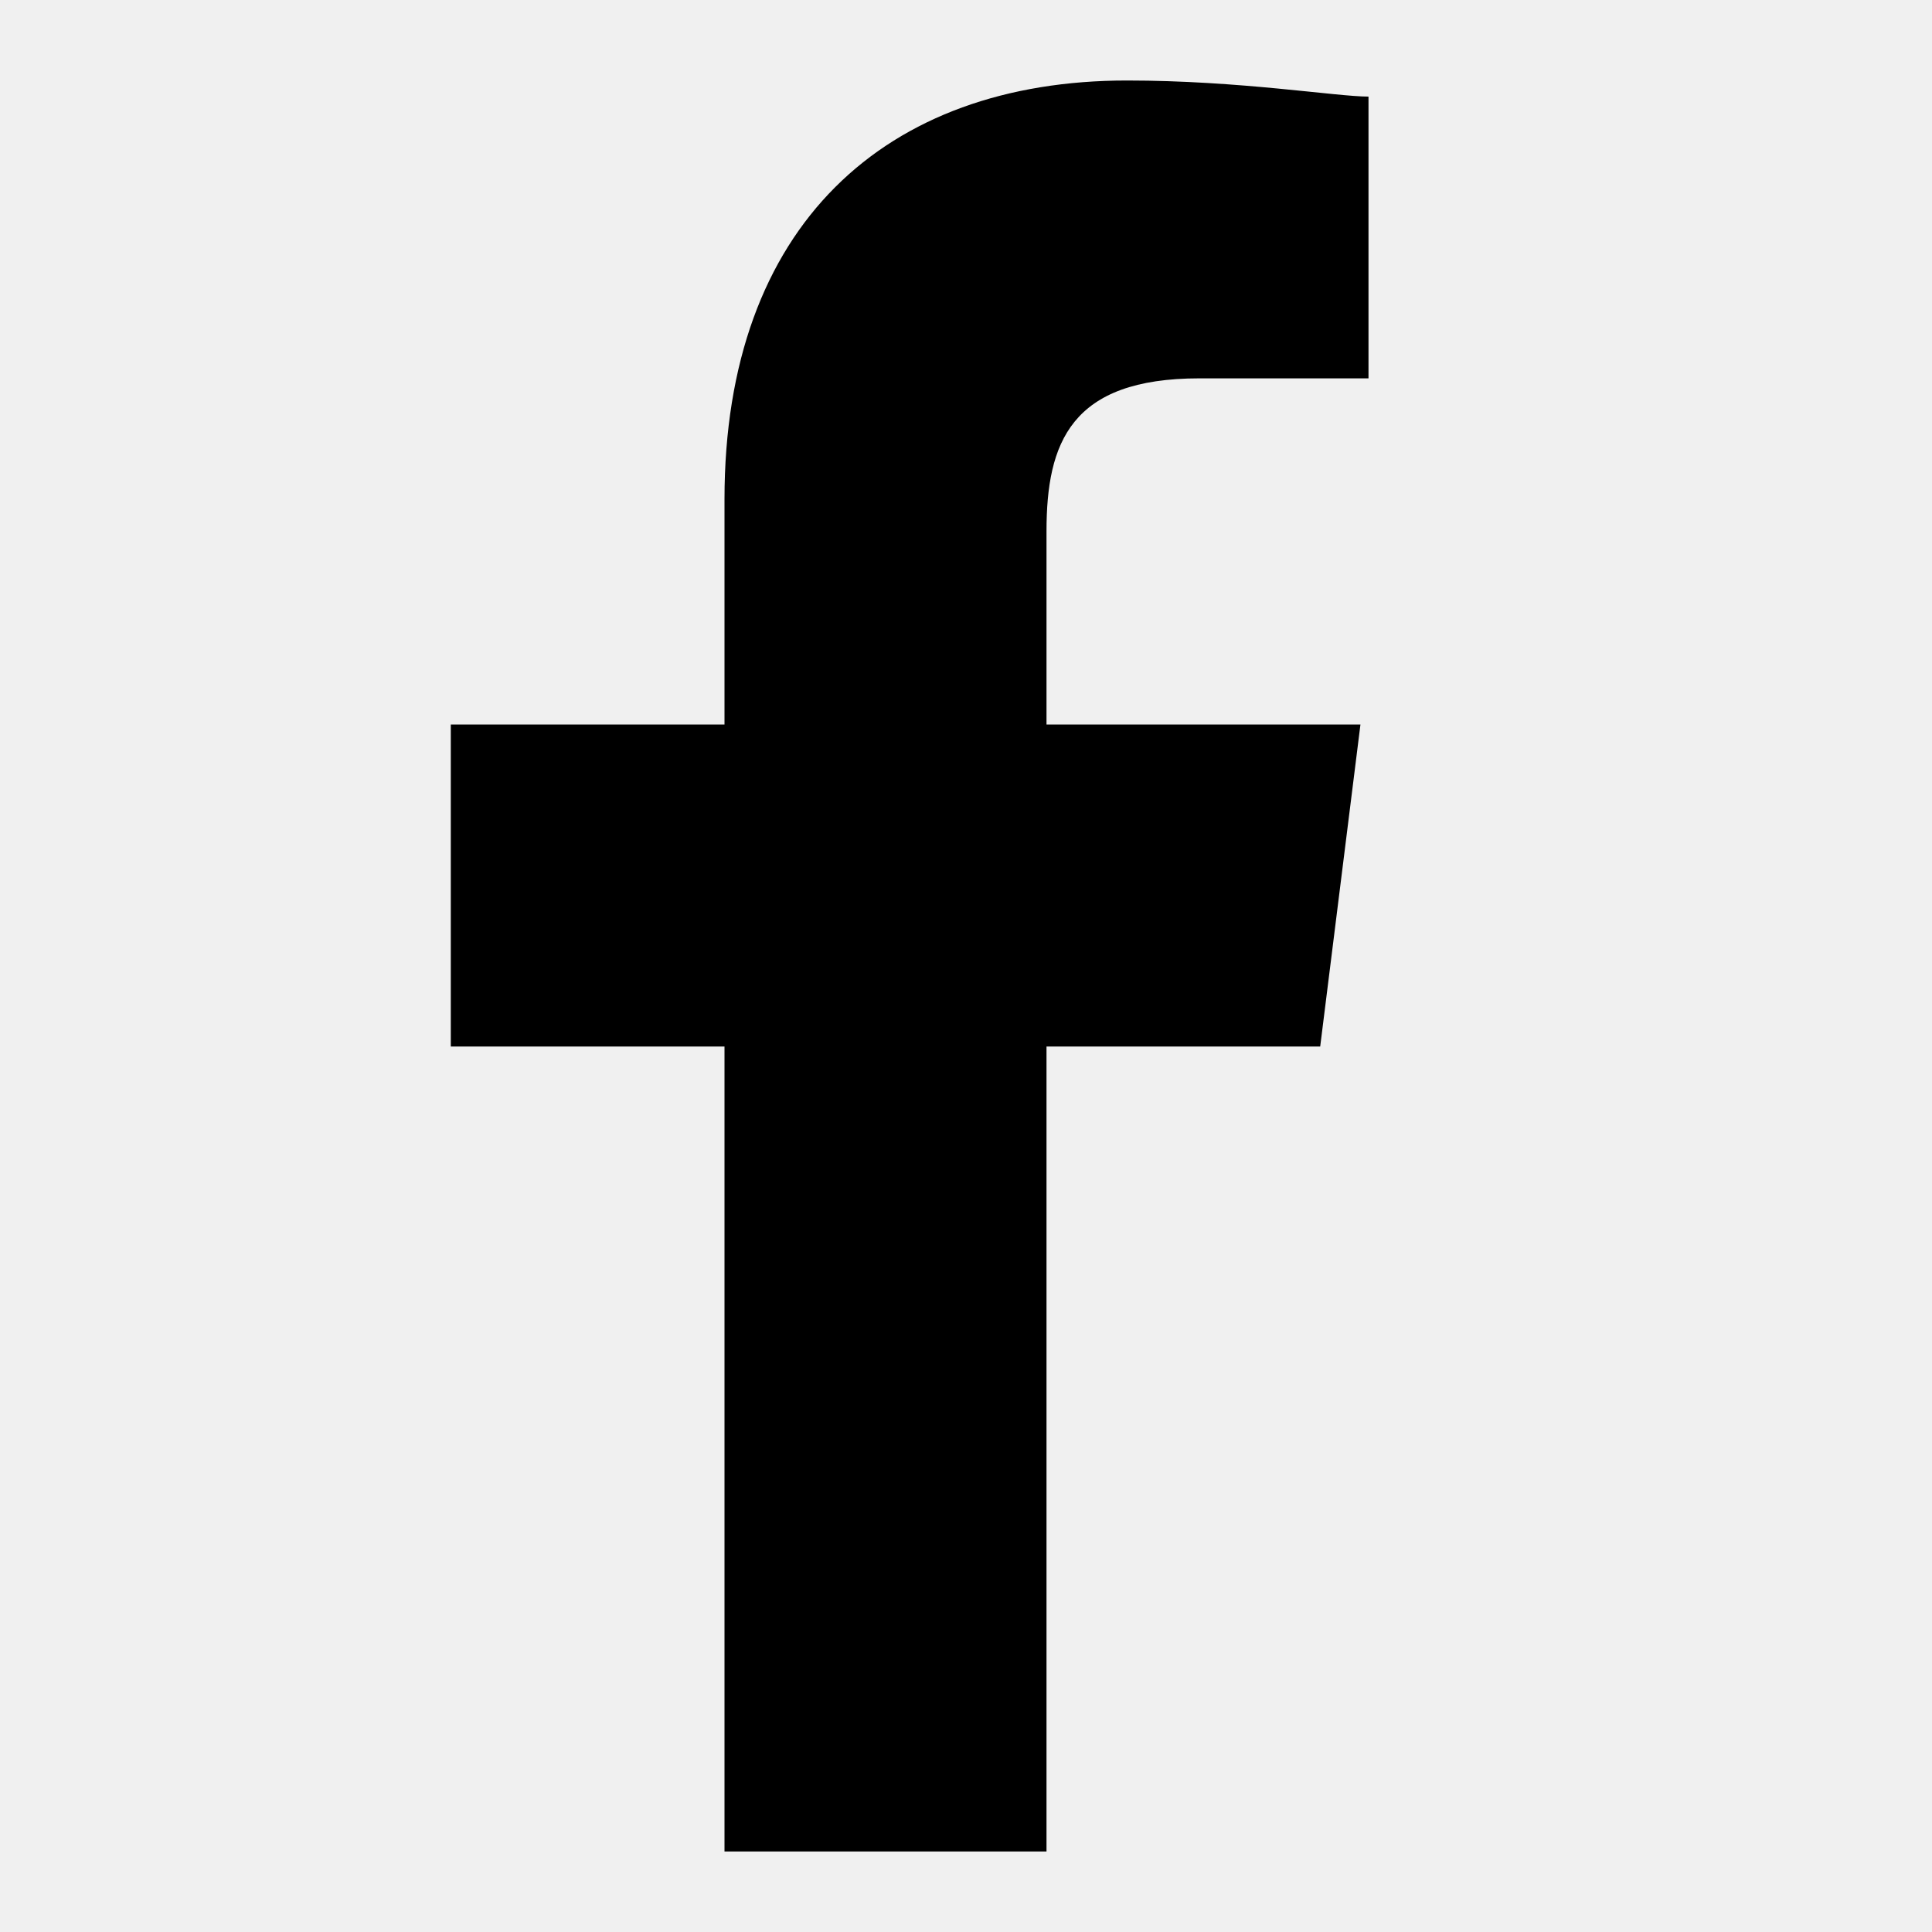
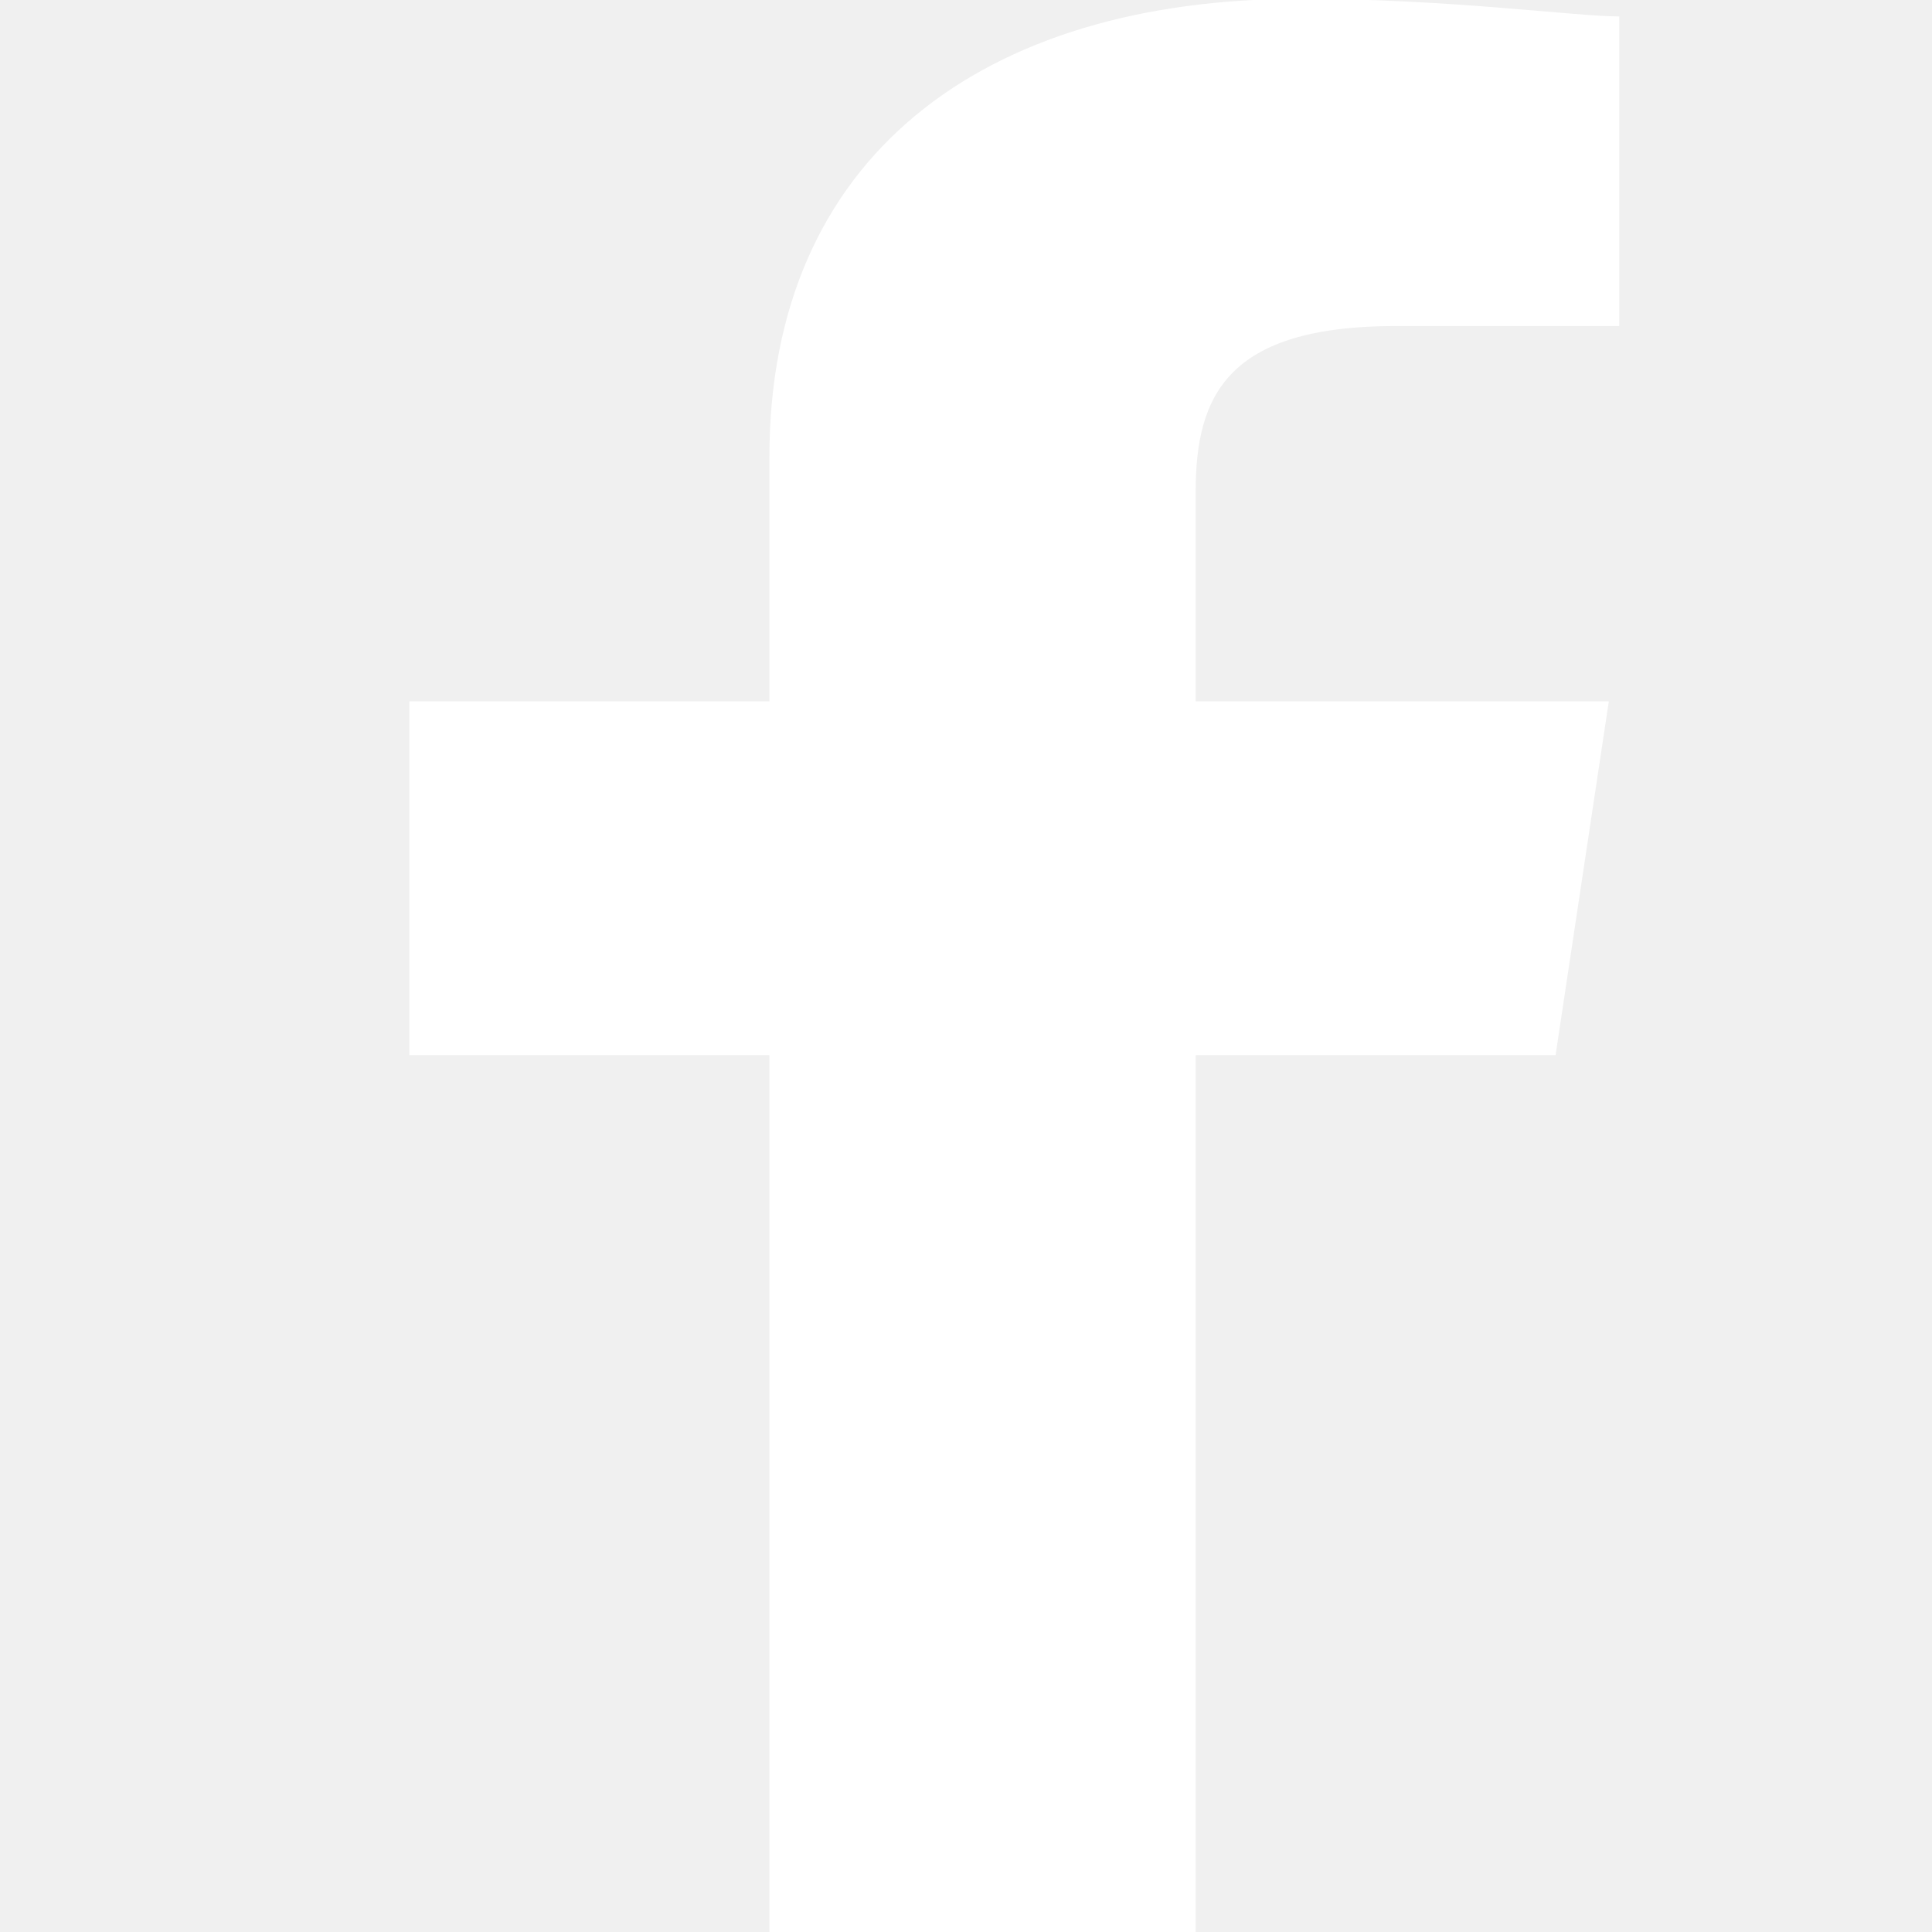
- <svg xmlns="http://www.w3.org/2000/svg" fill="#000000" height="800px" width="800px" version="1.1" id="XMLID_5_" viewBox="0 0 24 24" xml:space="preserve">
+ <svg xmlns="http://www.w3.org/2000/svg" version="1.1" id="XMLID_5_" x="0px" y="0px" viewBox="0 0 800 800" style="enable-background:new 0 0 800 800;" xml:space="preserve">
+   <style type="text/css">
+ 	.st0{fill:#FFFFFF;stroke:#FFFFFF;stroke-miterlimit:10;}
+ </style>
  <g id="social-facebook">
-     <path id="f" d="M13,23V13h3.4l0.5-4H13V6.6c0-1.1,0.3-1.9,1.9-1.9H17V1.2c-0.4,0-1.6-0.2-3-0.2c-3,0-5,1.8-5,5.2V9H5.6v4H9v10   C9,23,13,23,13,23z" />
+     <path id="f" class="st0" d="M494.6,800V436.4h149.1l21.9-145.5H494.6v-87.3c0-40,13.2-69.1,83.4-69.1h92V7.3   C652.4,7.3,599.8,0,538.4,0C406.8,0,319.1,65.5,319.1,189.1v101.8H170v145.5h149.1V800H494.6z" />
  </g>
</svg>
